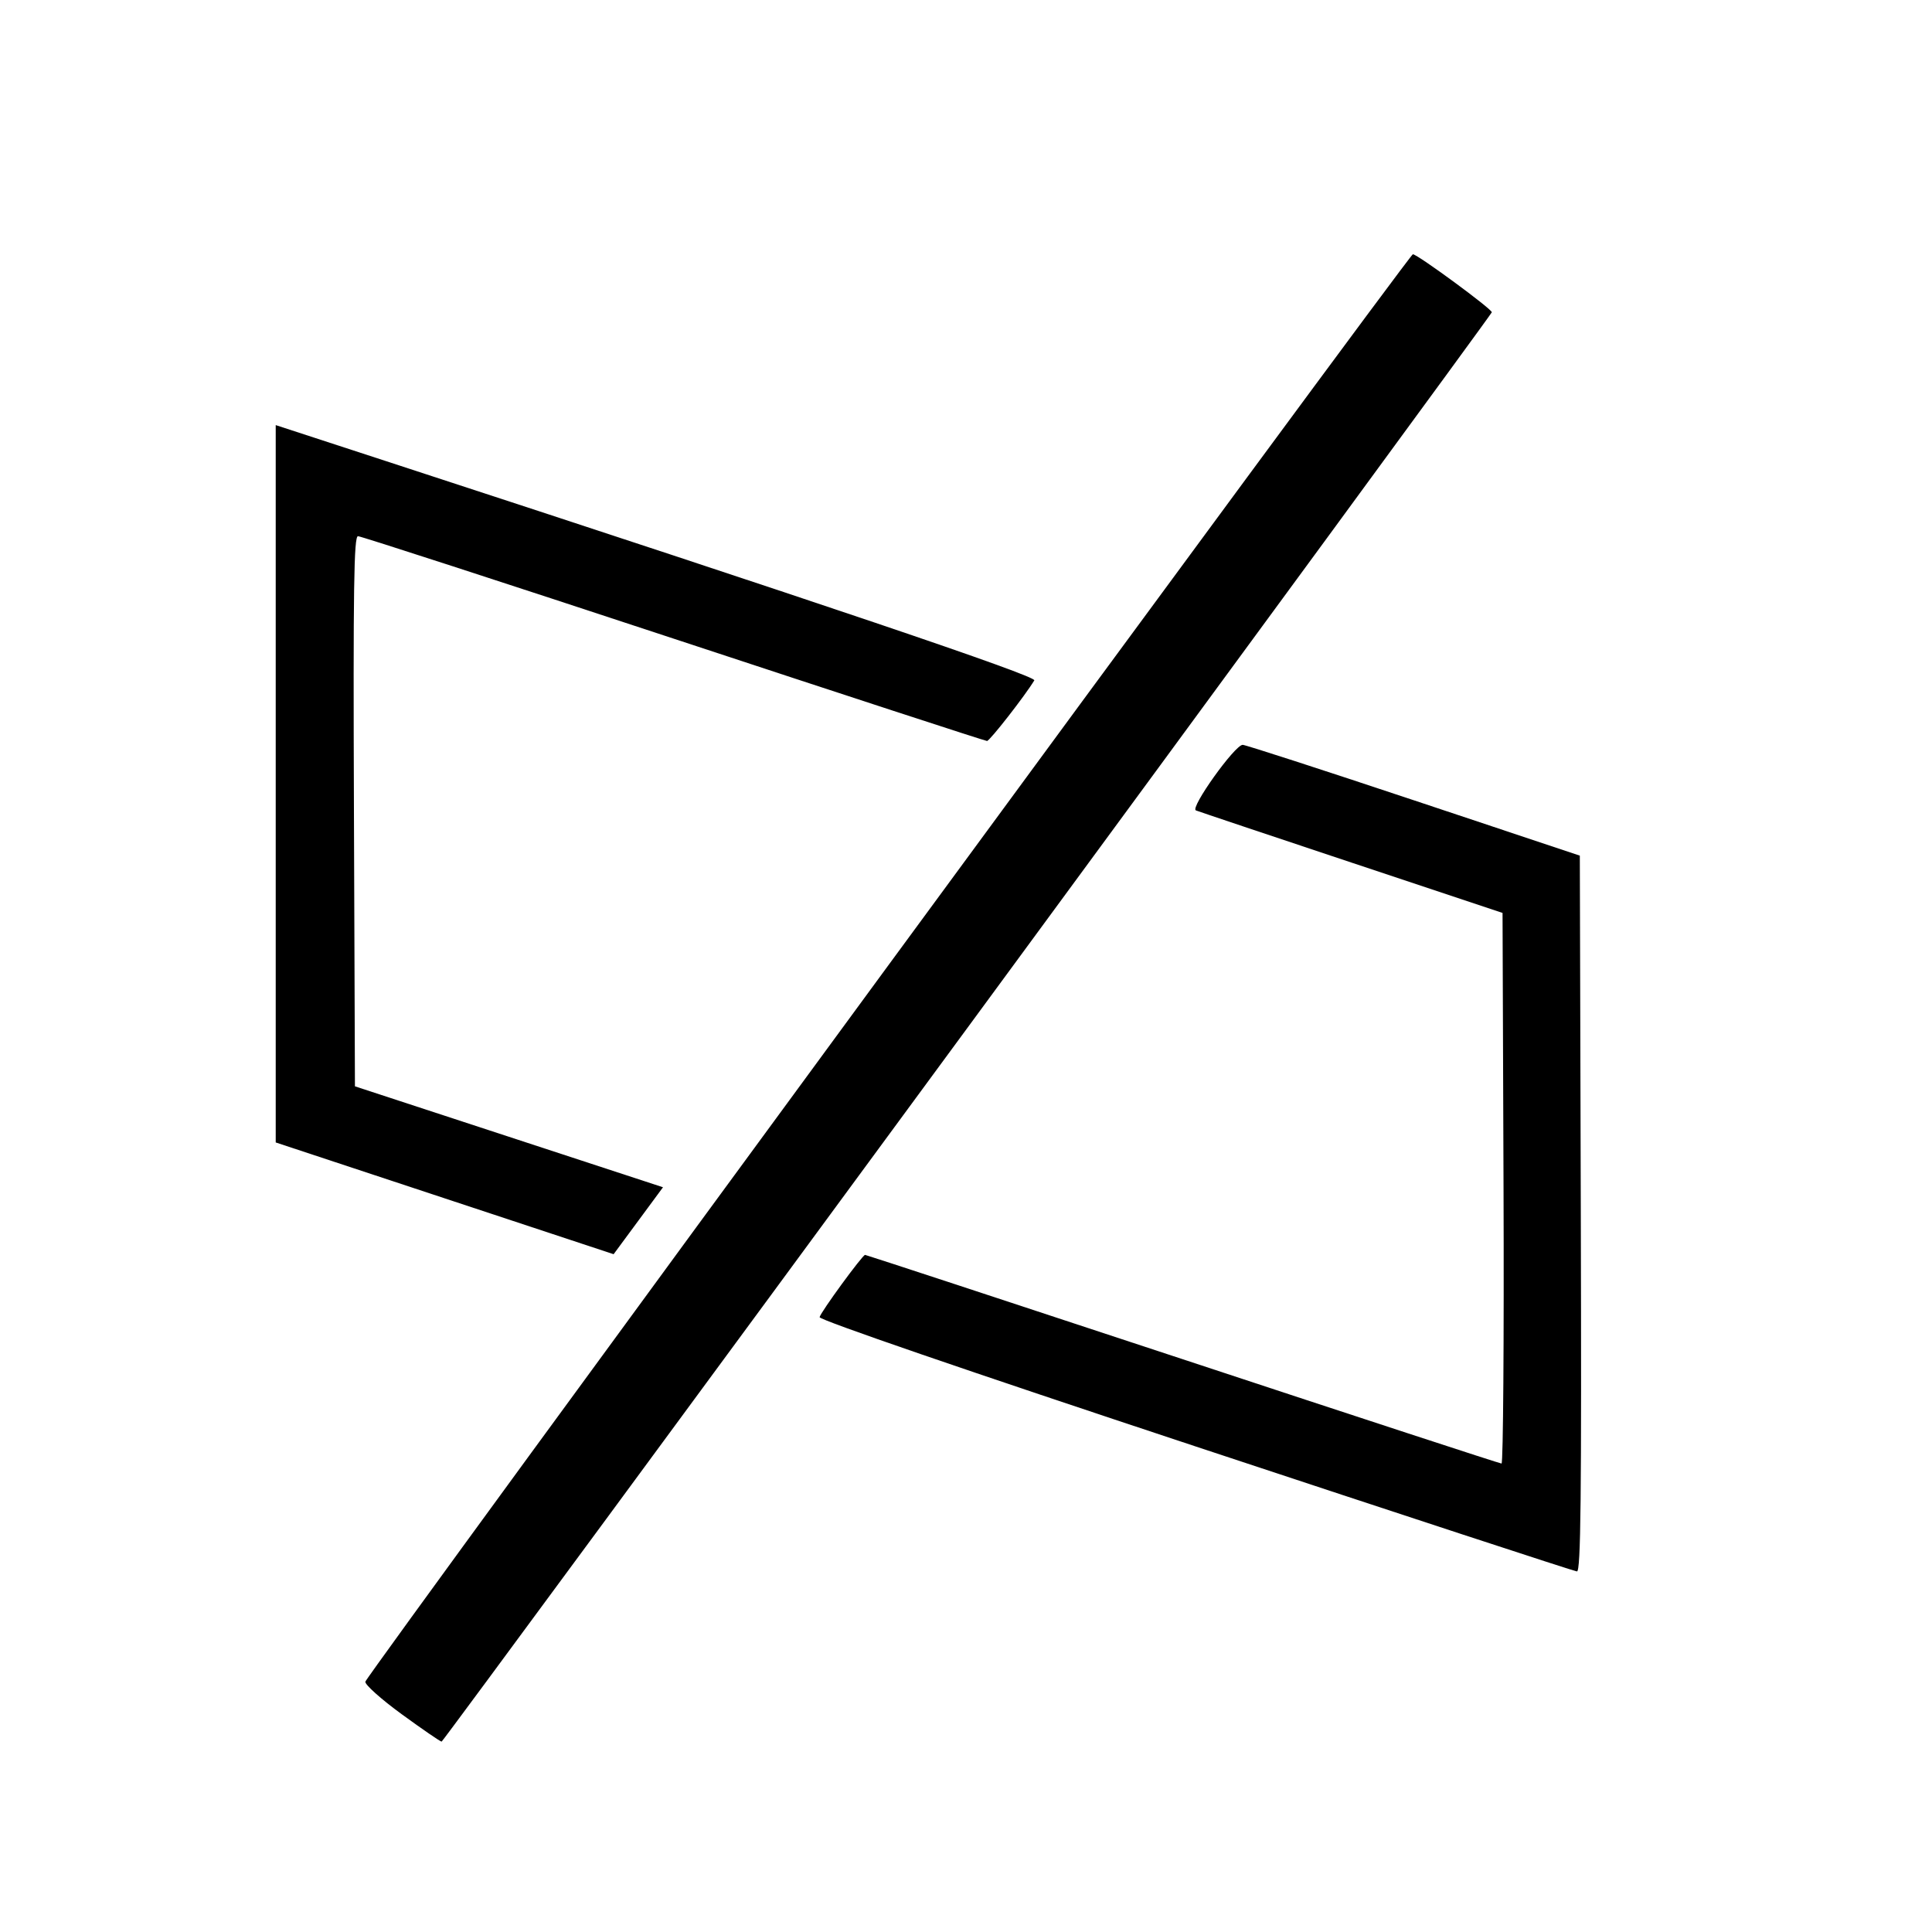
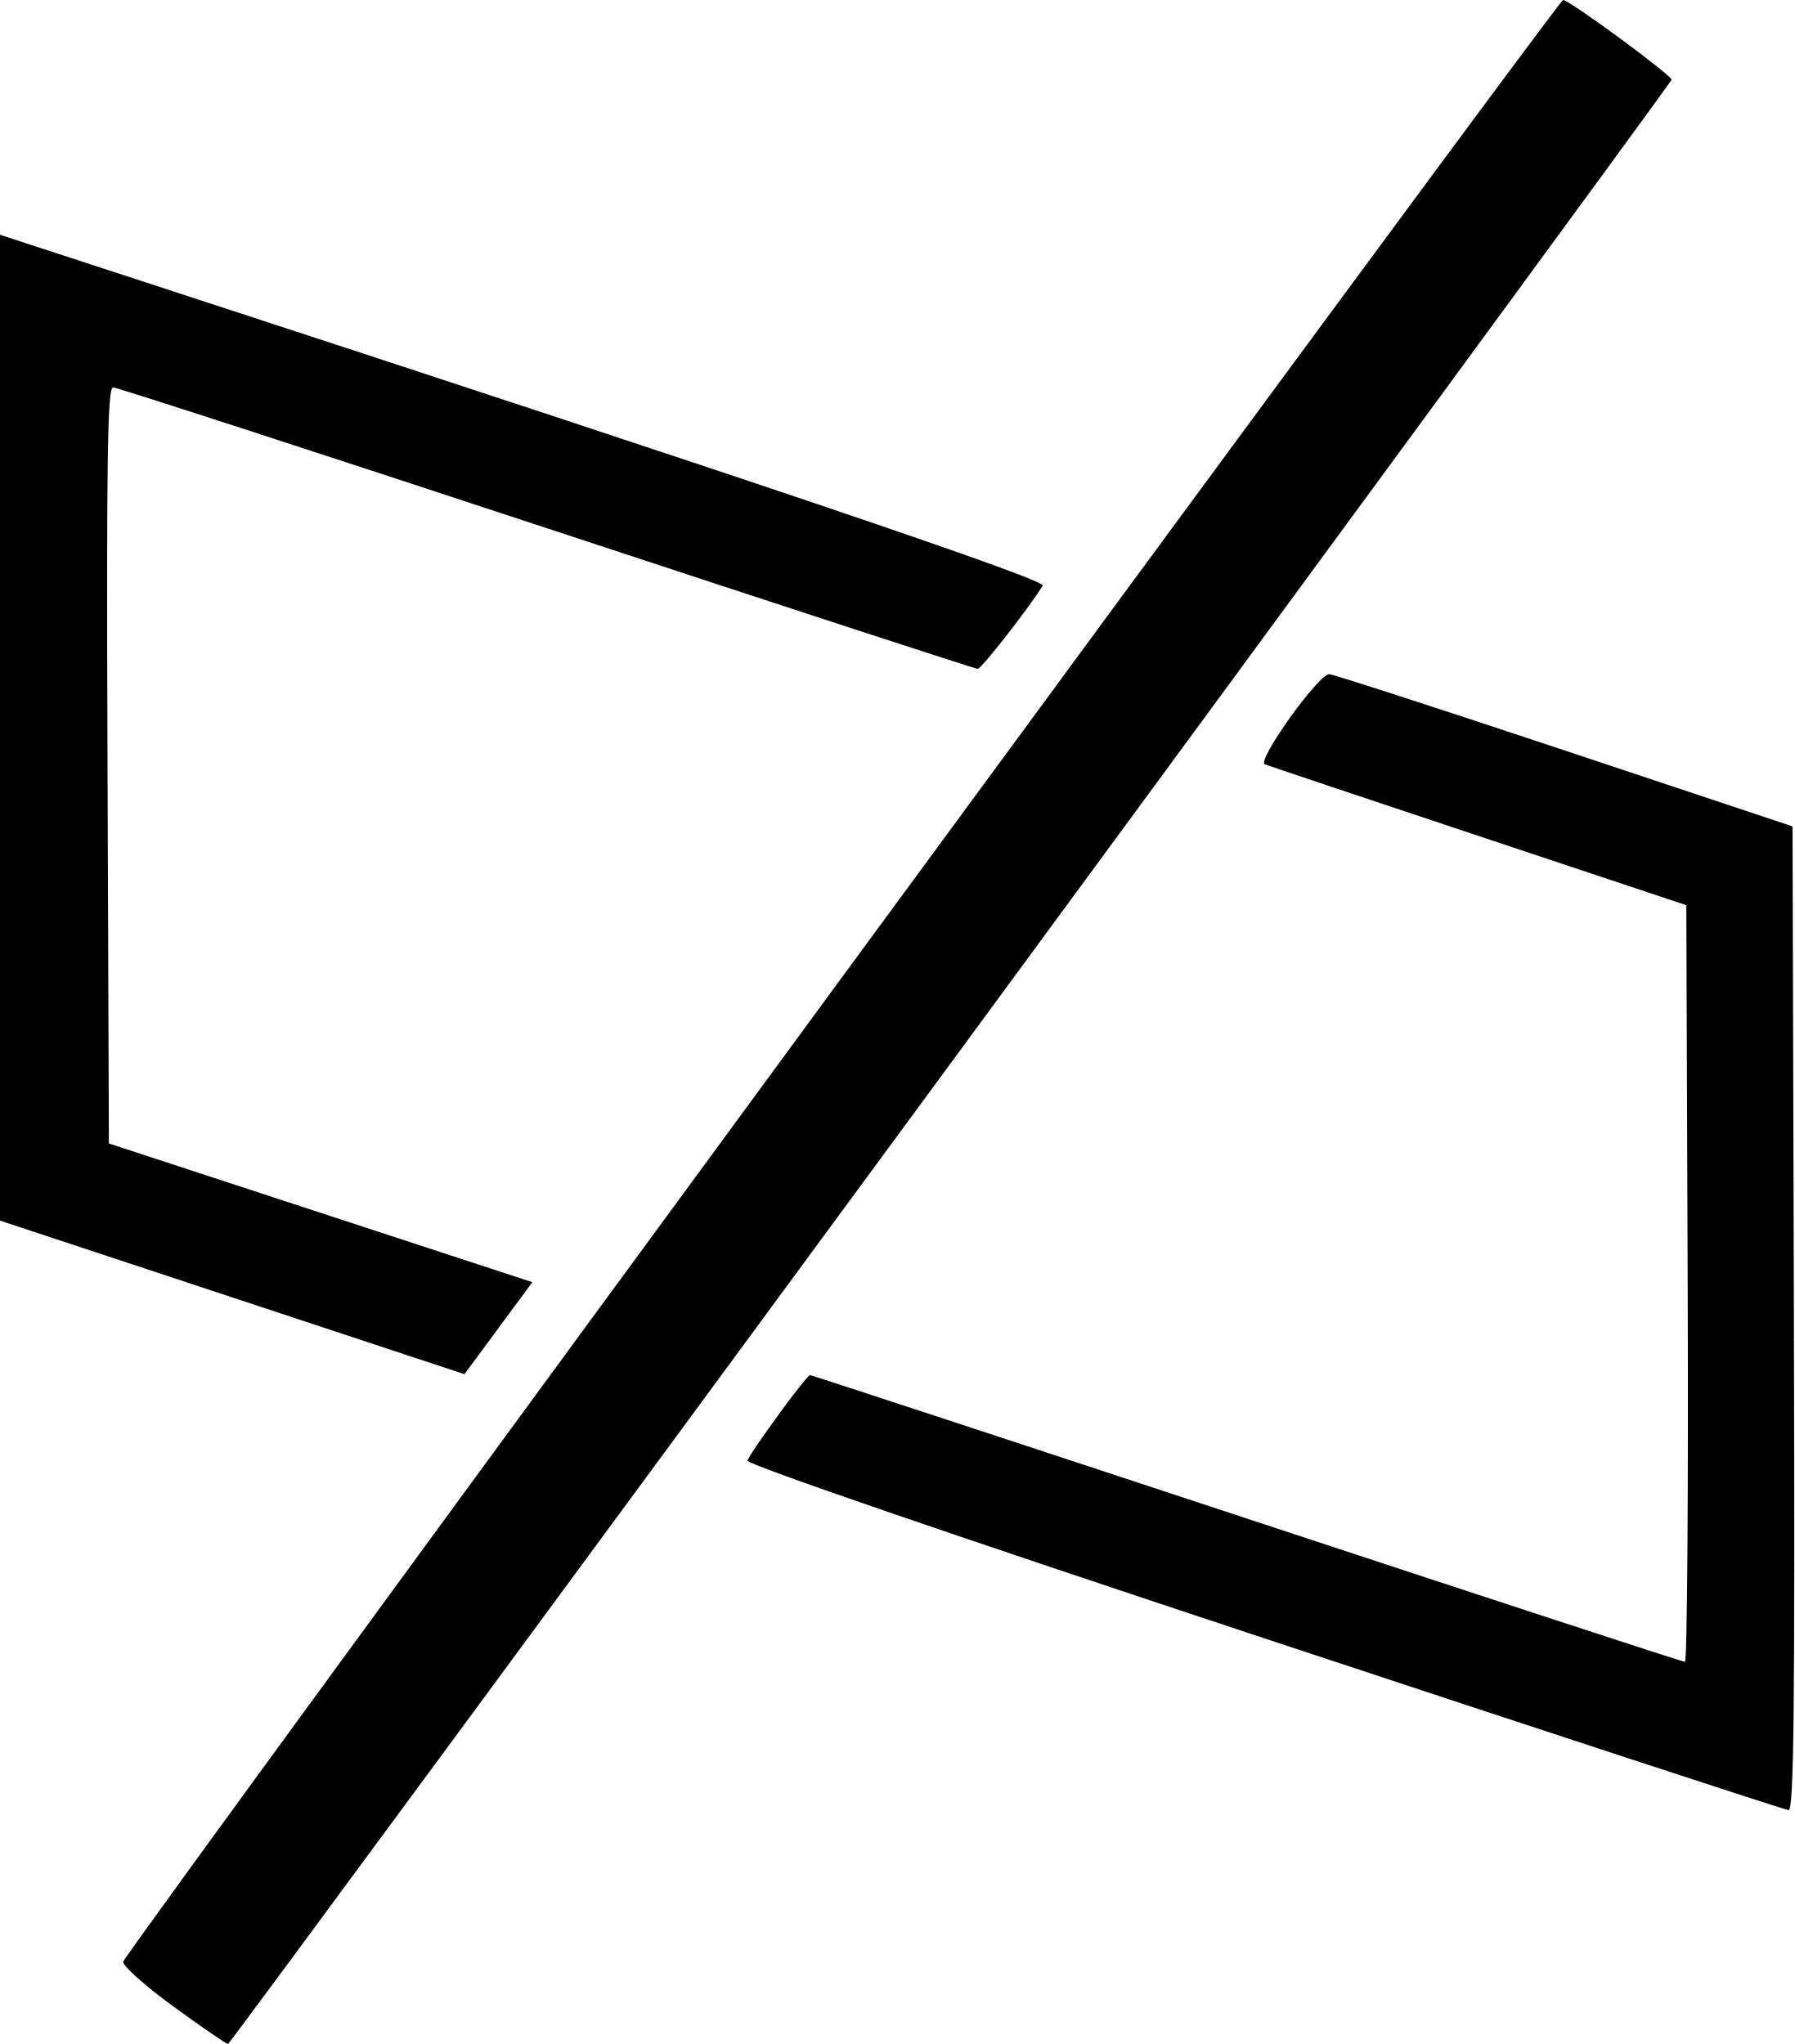
- <svg xmlns="http://www.w3.org/2000/svg" id="svg5879" version="1.1" width="500" height="500" viewBox="0 0 500 500">
+ <svg xmlns="http://www.w3.org/2000/svg" id="svg5879" version="1.1" width="337.826" height="384.924" viewBox="0 0 337.826 384.924">
  <defs id="defs5883" />
-   <path style="fill:#000000" d="m 103.991,443.658 c -5.358,-3.908 -9.605,-7.706 -9.438,-8.441 0.421,-1.854 270.117,-369.363 271.093,-369.414 1.118,-0.058 20.698,14.339 20.431,15.022 -0.546,1.391 -271.283,369.871 -271.782,369.902 -0.309,0.019 -4.945,-3.162 -10.303,-7.07 z m 205.365,-69.343 c -59.419,-19.677 -97.4,-32.737 -97.244,-33.437 0.295,-1.325 11.097,-16.114 11.77,-16.114 0.246,0 37.234,12.15 82.196,27 44.962,14.85 82.096,27 82.52,27 0.424,0 0.656,-32.062 0.515,-71.25 l -0.257,-71.25 -39.016,-13 c -21.459,-7.15 -39.615,-13.24 -40.347,-13.532 -1.579,-0.632 10.088,-16.968 12.118,-16.968 0.695,0 20.609,6.451 44.254,14.335 l 42.991,14.335 0.255,92.665 c 0.203,73.839 1.7e-4,92.649 -1,92.585 -0.69,-0.044 -45.13,-14.61 -98.755,-32.368 z M 115.081,310.127 71.356,295.666 l 0,-92.825 0,-92.825 28.25,9.225 c 113.55,37.081 168.733,55.743 168.072,56.838 -2.385,3.95 -11.539,15.684 -12.236,15.684 -0.459,0 -36.982,-11.925 -81.161,-26.5 -44.179,-14.575 -80.914,-26.5 -81.632,-26.5 -1.065,0 -1.259,13.143 -1.049,71.188 l 0.257,71.188 39.864,13.062 39.864,13.062 -6.39,8.662 -6.39,8.662 -43.725,-14.46 z" id="path5889" />
+   <path style="fill:#000000" d="M 32.635,377.855 C 27.277,373.947 23.03,370.149 23.197,369.414 23.618,367.56 293.313,0.051 294.29,1.7249214e-4 295.408,-0.057 314.988,14.339 314.721,15.022 314.175,16.413 43.438,384.893 42.938,384.924 c -0.309,0.019 -4.945,-3.162 -10.303,-7.07 z M 238,308.511 c -59.419,-19.677 -97.4,-32.737 -97.244,-33.437 0.295,-1.325 11.097,-16.114 11.77,-16.114 0.246,0 37.234,12.15 82.196,27 44.962,14.85 82.096,27 82.52,27 0.424,0 0.656,-32.062 0.515,-71.25 l -0.257,-71.25 -39.016,-13 c -21.459,-7.15 -39.615,-13.24 -40.347,-13.532 -1.579,-0.632 10.088,-16.968 12.118,-16.968 0.695,0 20.609,6.451 44.254,14.335 l 42.991,14.335 0.255,92.665 c 0.203,73.839 1.7e-4,92.649 -1,92.585 C 336.065,340.835 291.625,326.269 238,308.511 Z M 43.725,244.323 0,229.863 0,137.038 0,44.213 l 28.25,9.225 c 113.55,37.081 168.733,55.743 168.072,56.838 -2.385,3.95 -11.539,15.684 -12.236,15.684 -0.459,0 -36.982,-11.925 -81.161,-26.5 -44.179,-14.575 -80.914,-26.5 -81.632,-26.5 -1.065,0 -1.259,13.143 -1.049,71.188 L 20.5,215.335 l 39.864,13.062 39.864,13.062 -6.39,8.662 -6.39,8.662 -43.725,-14.46 z" id="path5889" />
</svg>
